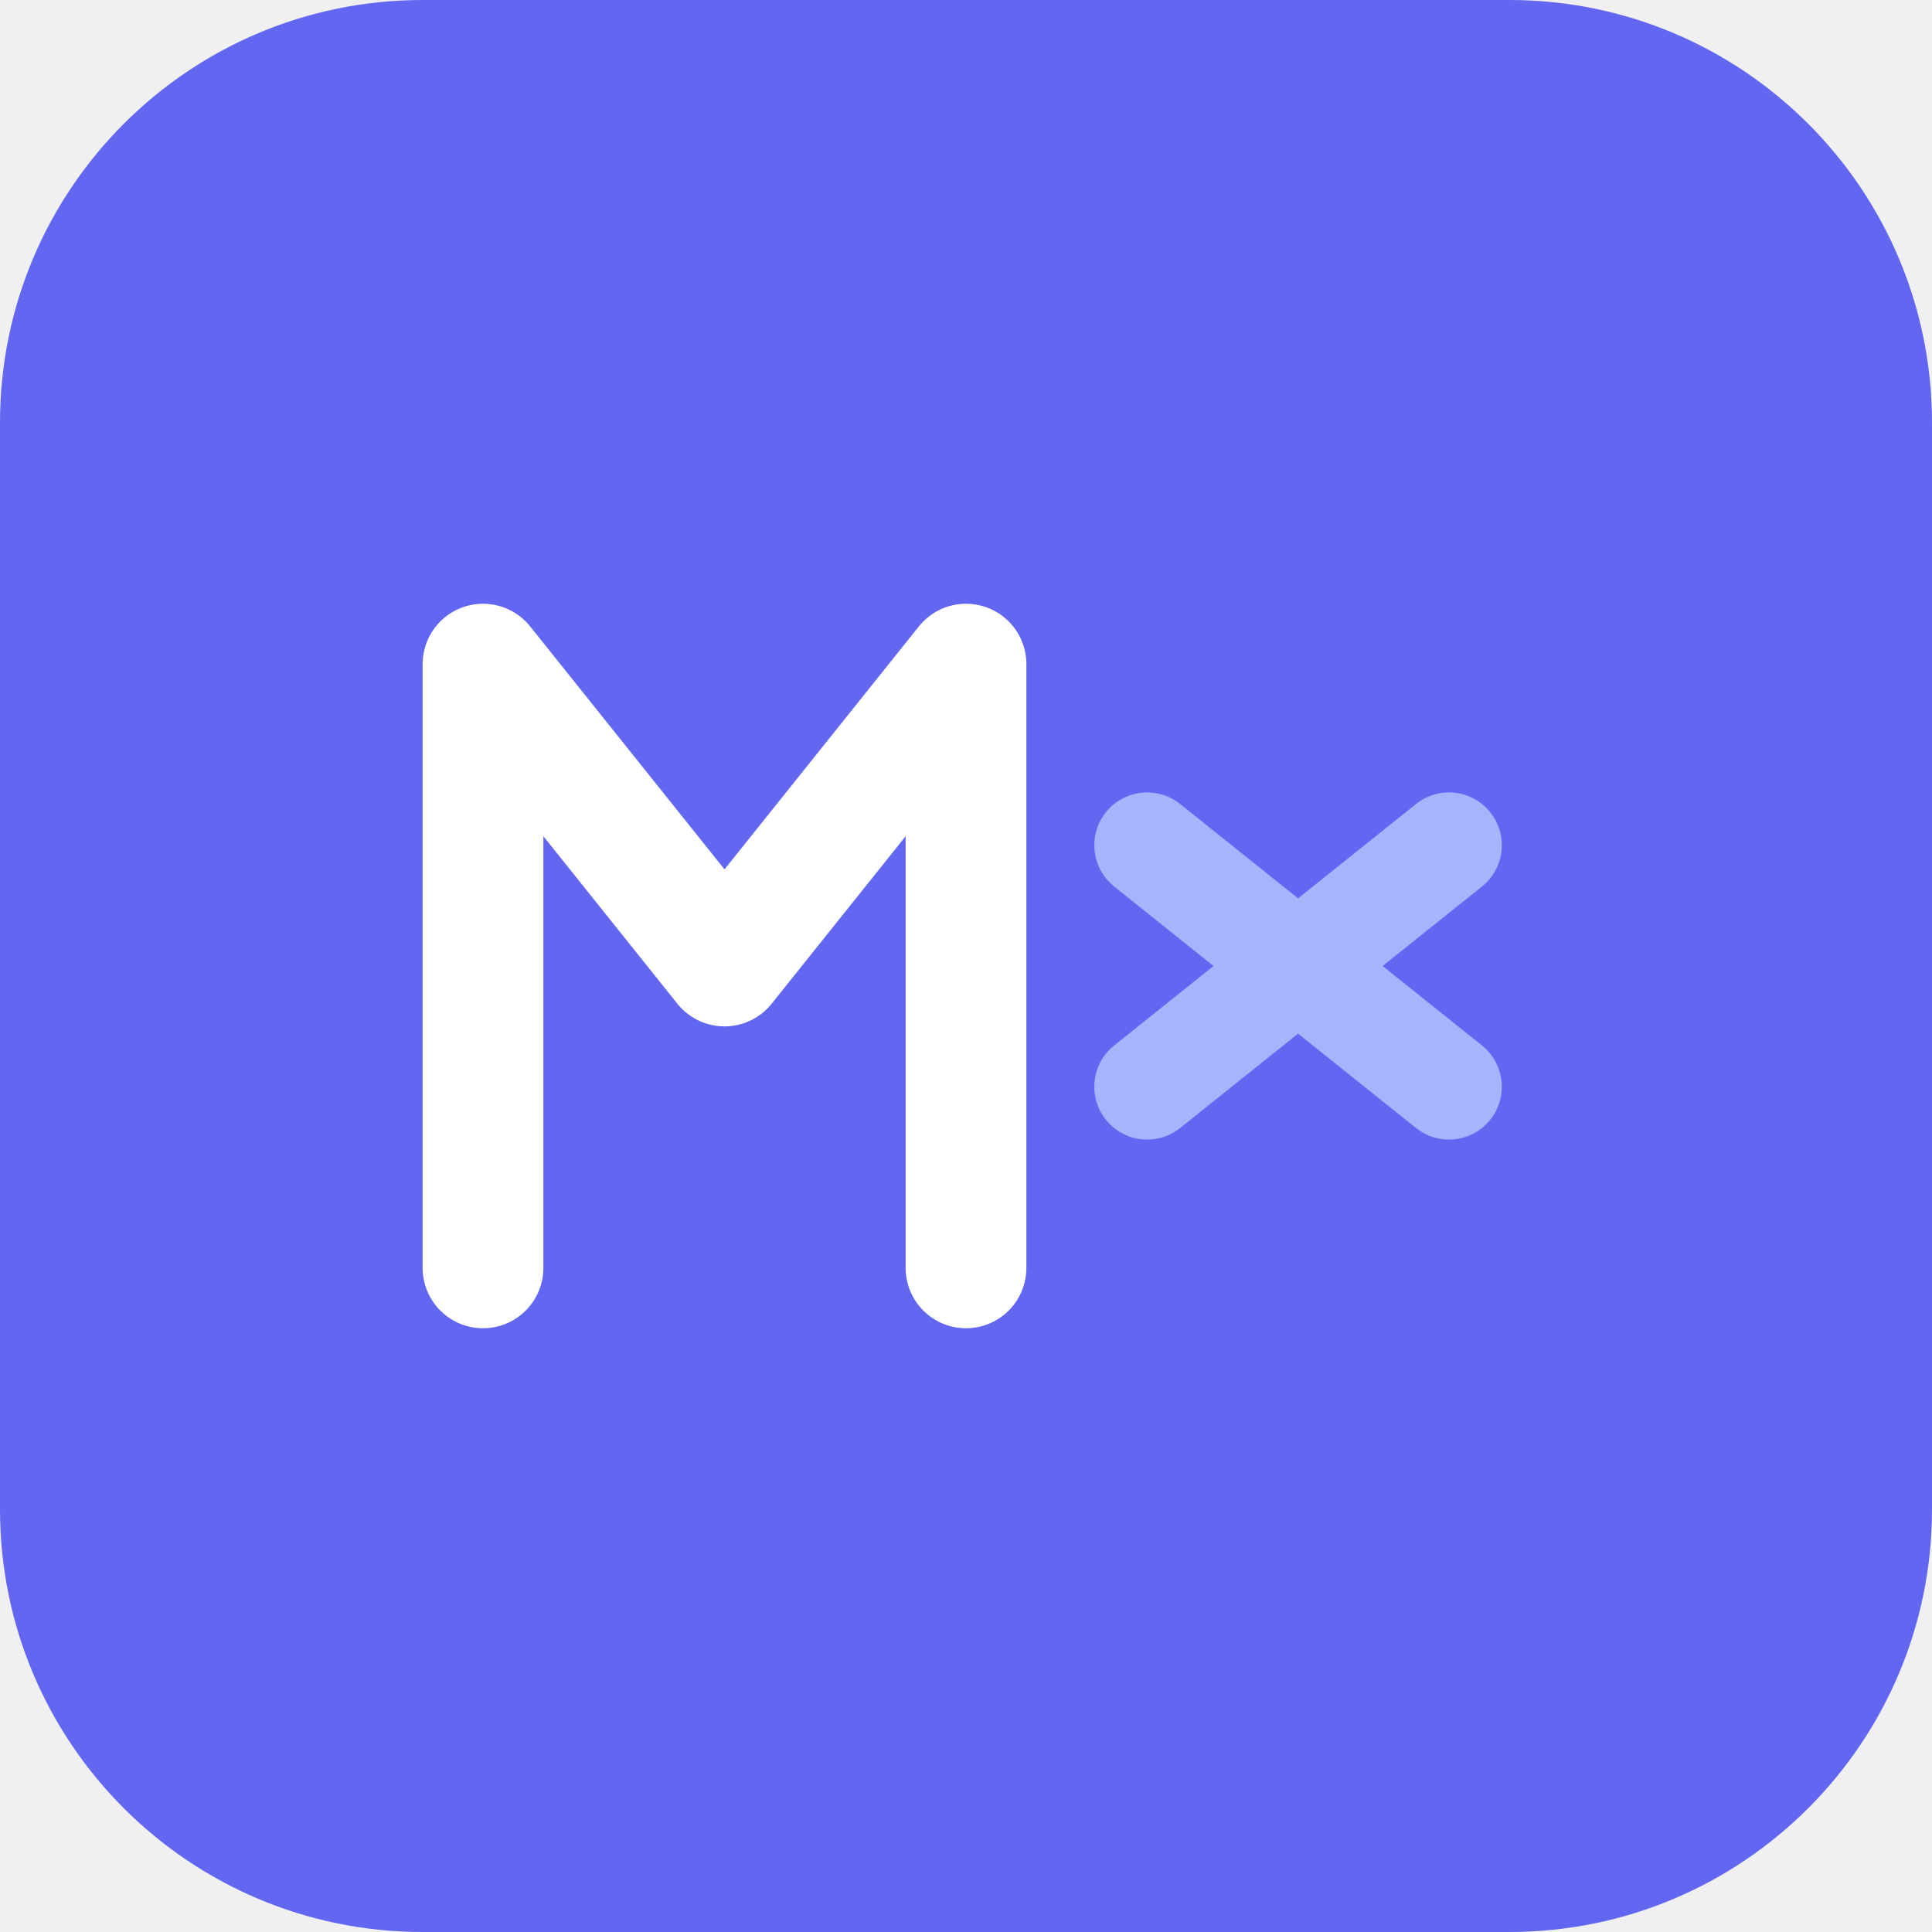
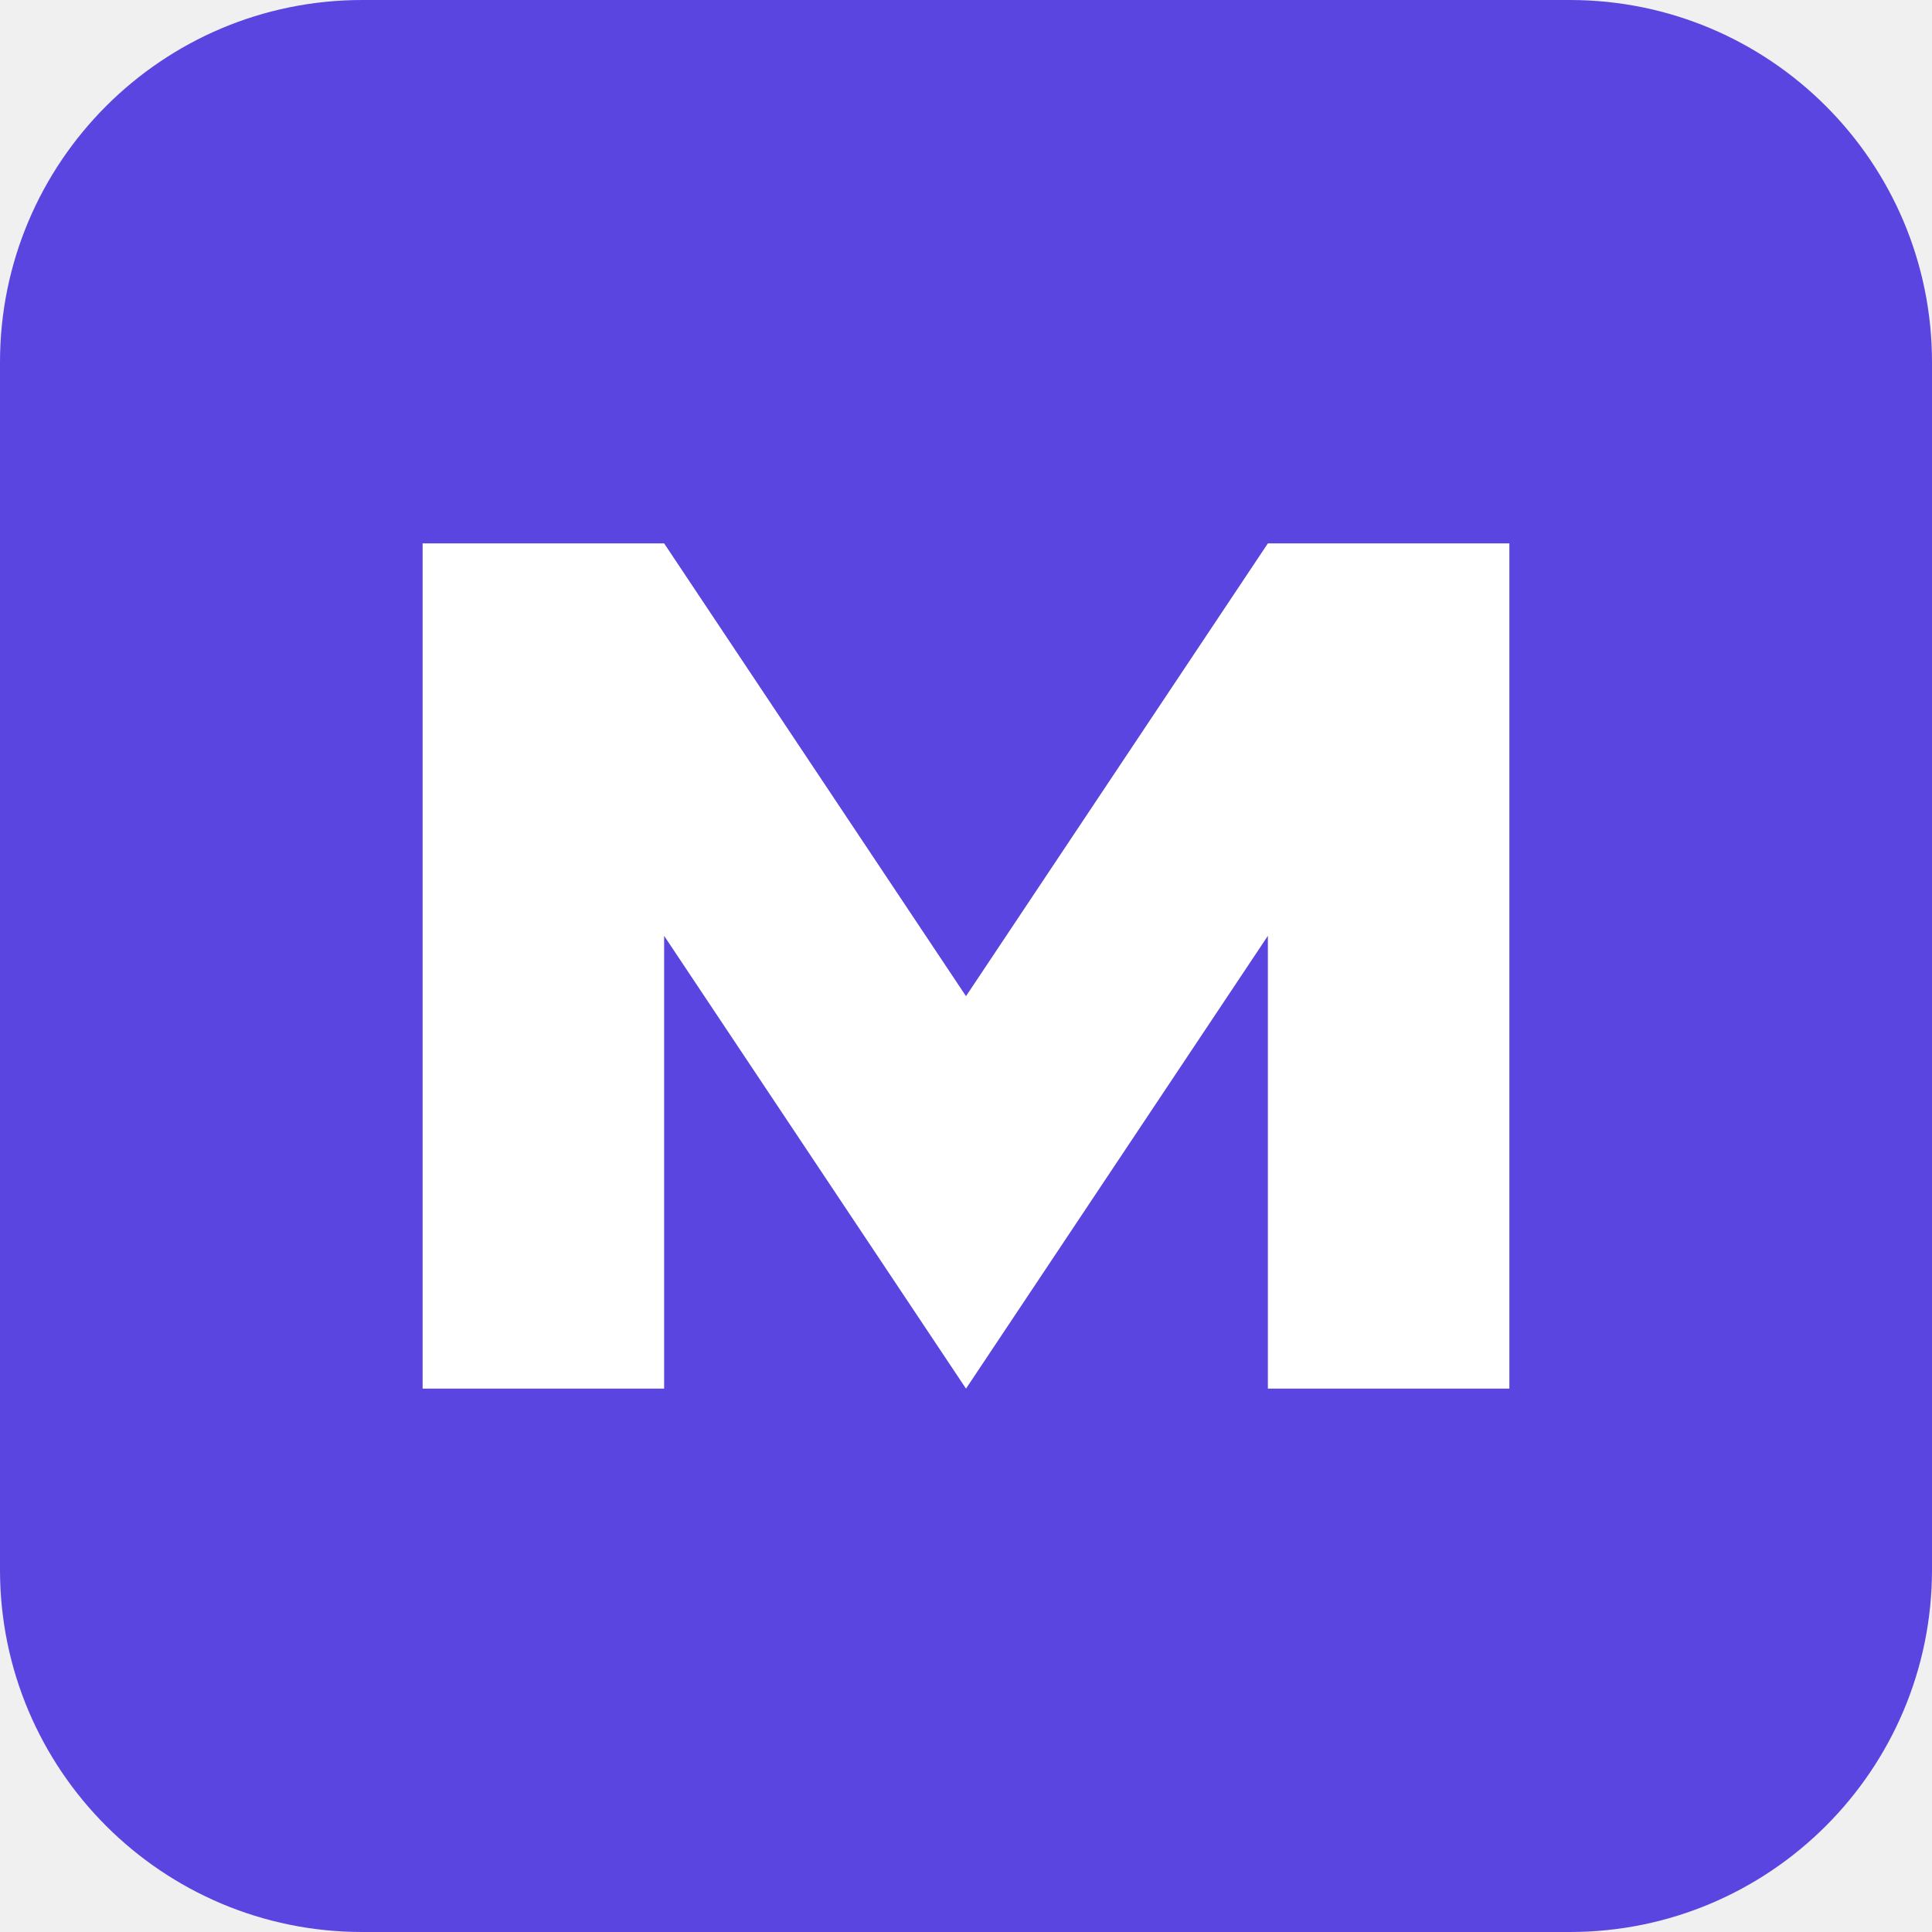
- <svg xmlns="http://www.w3.org/2000/svg" viewBox="0 0 64 64" fill="none">
-   <rect width="64" height="64" rx="14" fill="#6366F1" />
-   <path d="M16 42V22l8 10 8-10v20" stroke="#FFFFFF" stroke-width="4" stroke-linecap="round" stroke-linejoin="round" />
-   <path d="M38 28l5 4-5 4m10-8l-5 4 5 4" stroke="#A5B4FC" stroke-width="3.5" stroke-linecap="round" stroke-linejoin="round" />
+ <svg xmlns="http://www.w3.org/2000/svg" viewBox="0 0 64 64">
+   <rect width="64" height="64" rx="12" fill="#5b45e0" />
+   <path d="M14 46V18h8l10 15 10-15h8v28h-8V31L32 46 22 31v15z" fill="white" />
</svg>
